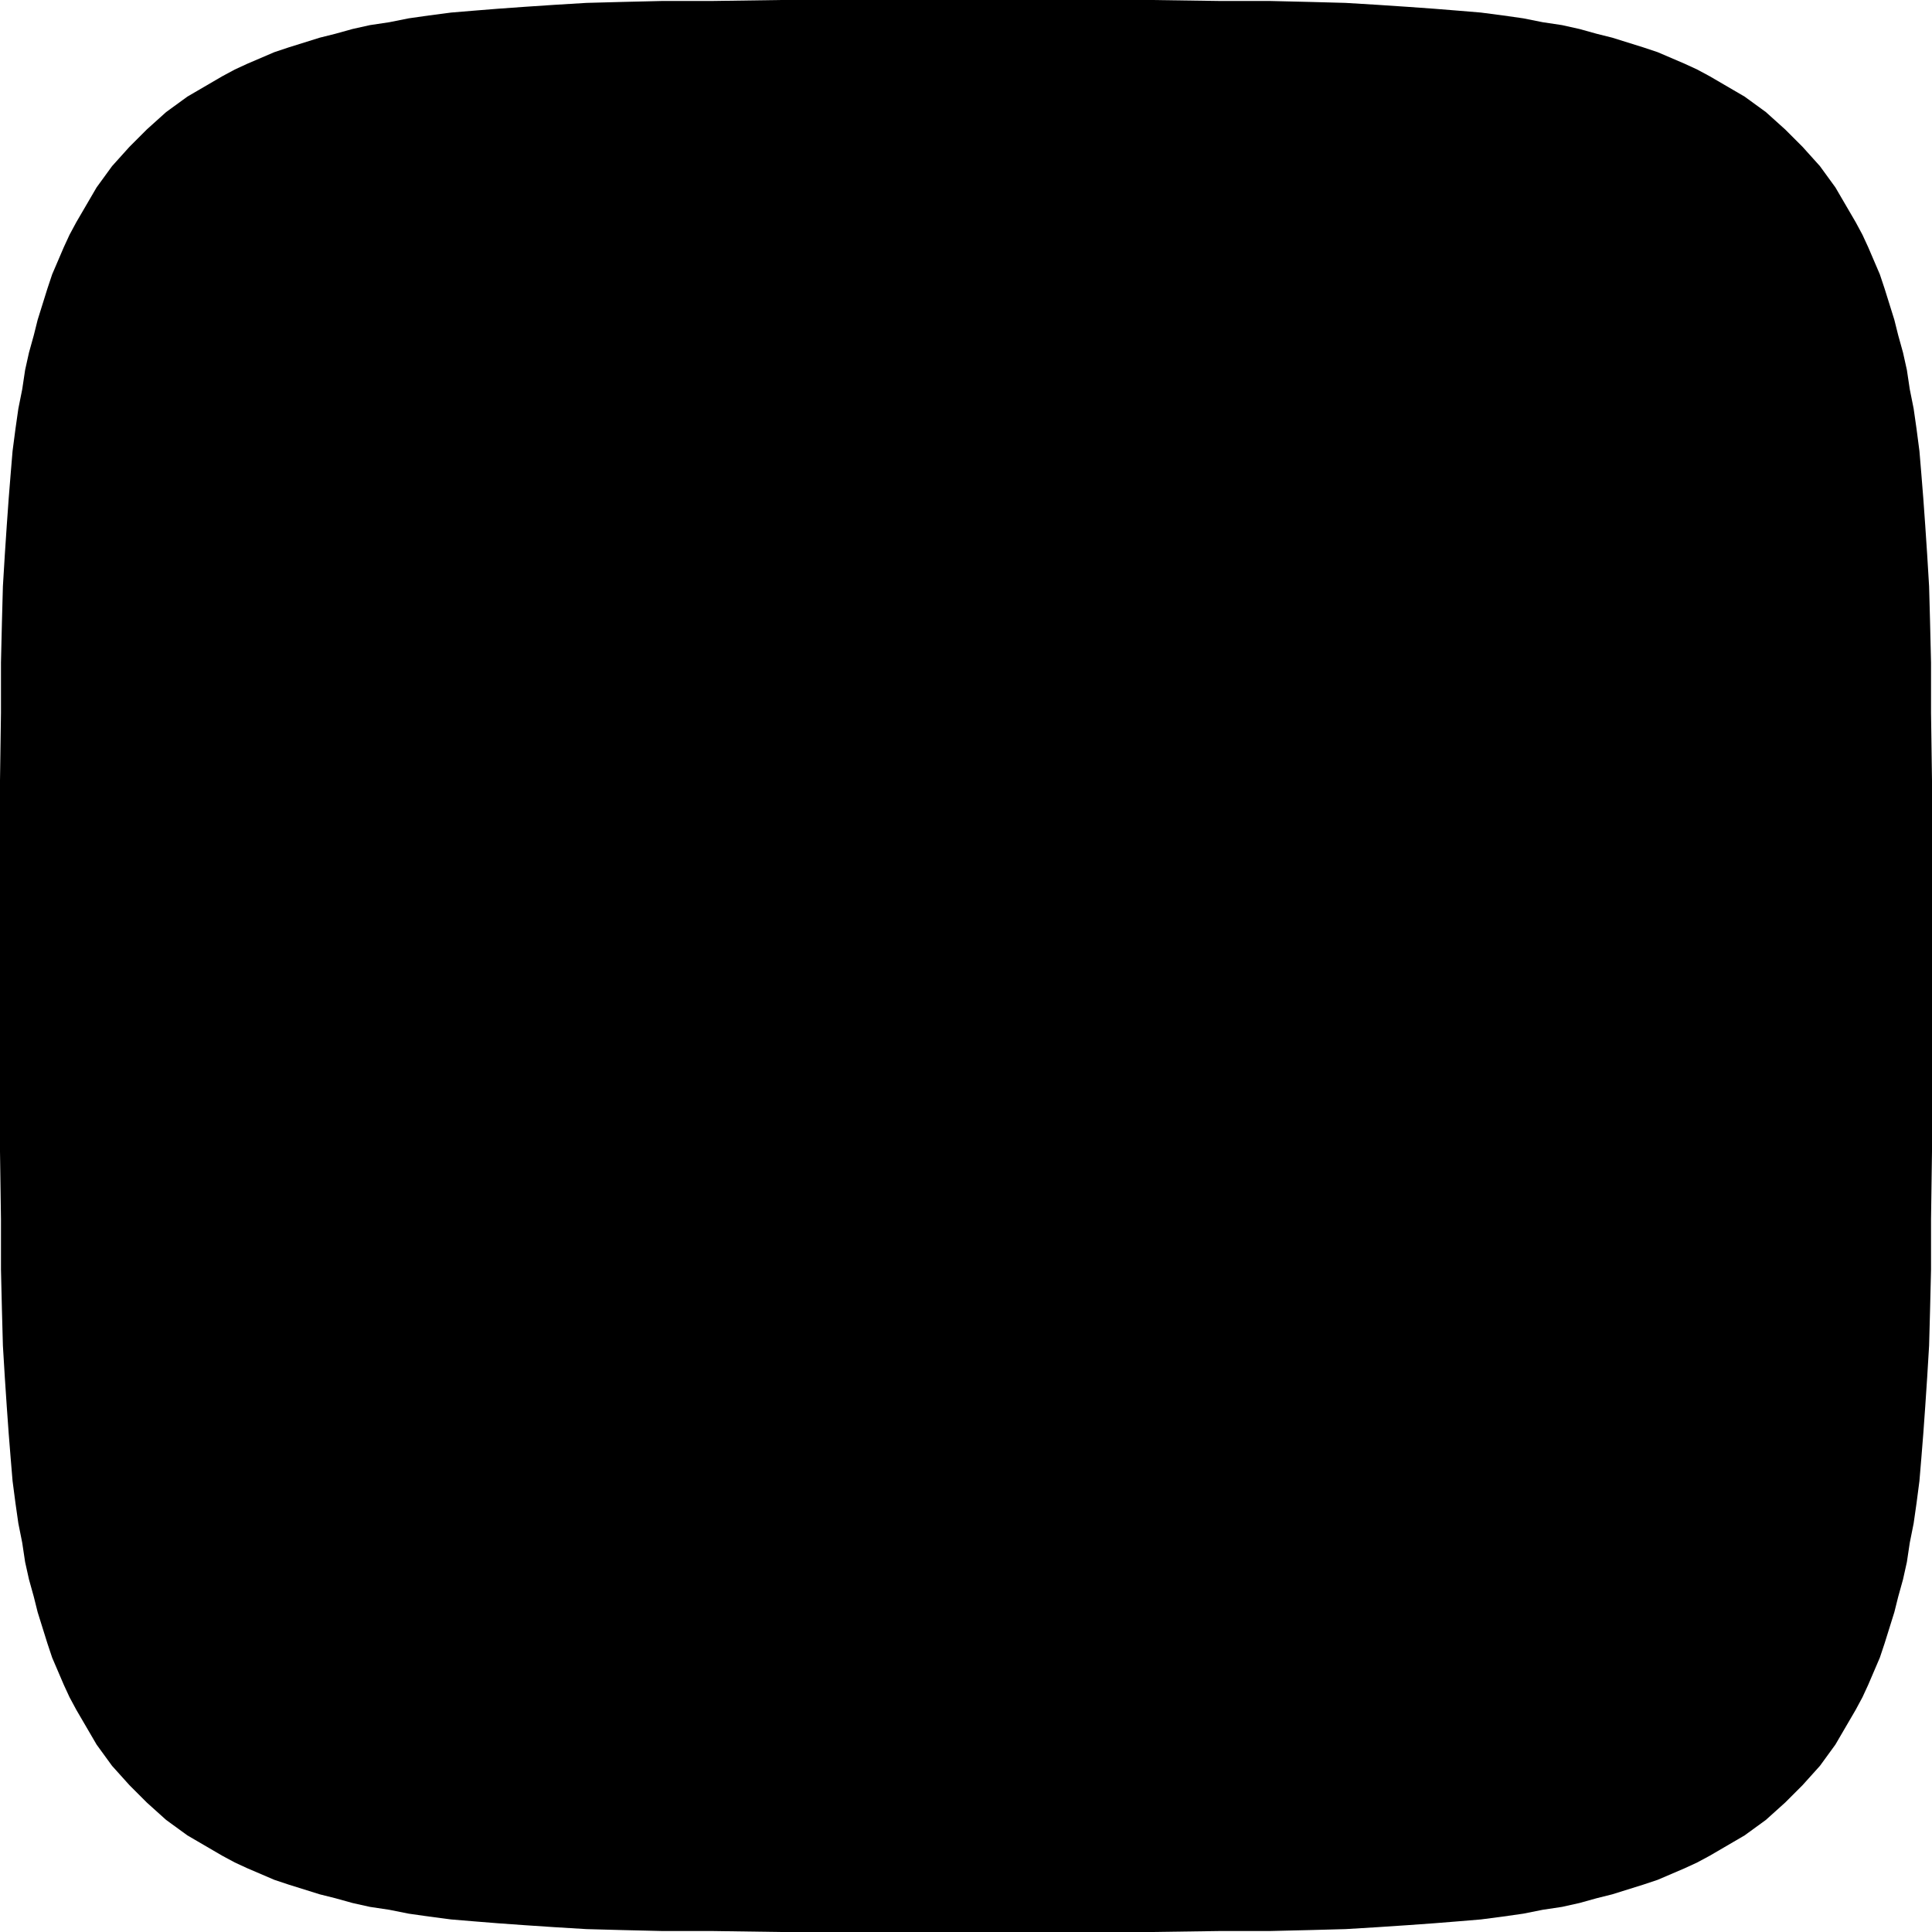
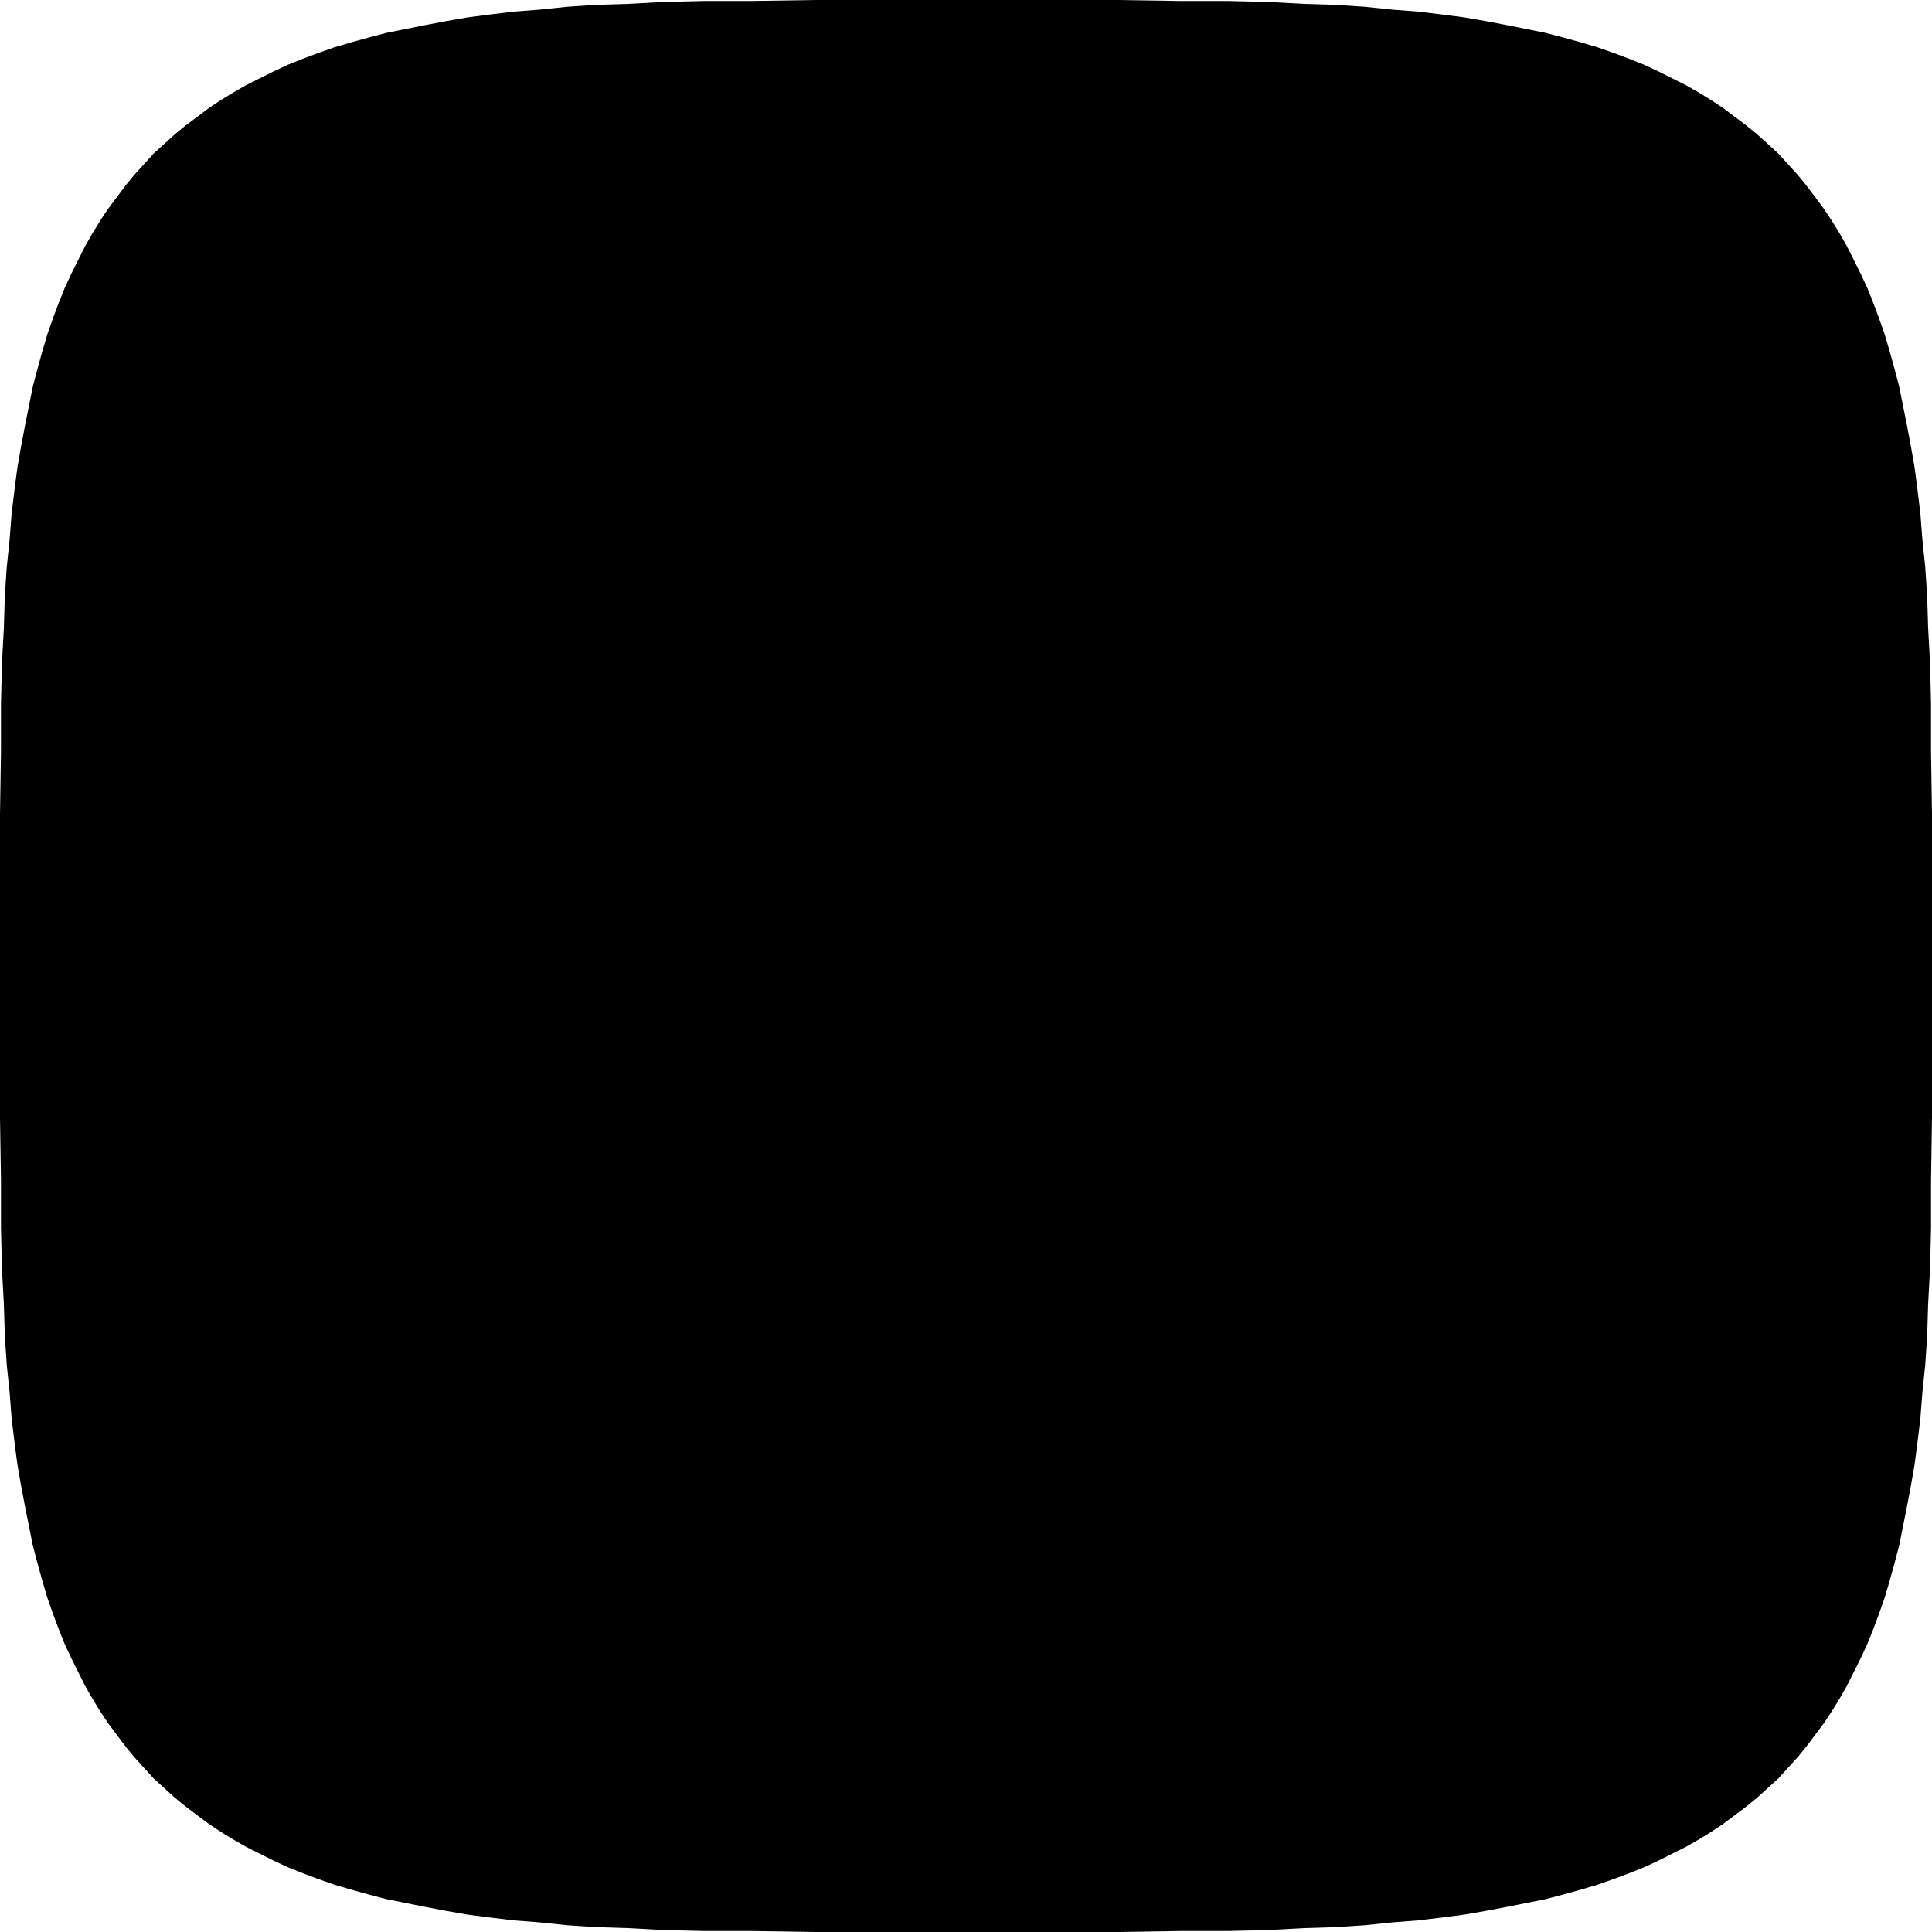
<svg xmlns="http://www.w3.org/2000/svg" viewBox="0 0 2 2">
-   <path d="M2 1L2 1.192L1.999 1.262L1.999 1.314L1.998 1.356L1.997 1.393L1.995 1.426L1.993 1.456L1.991 1.484L1.989 1.509L1.987 1.533L1.984 1.556L1.981 1.577L1.977 1.597L1.974 1.617L1.97 1.635L1.965 1.653L1.961 1.669L1.956 1.685L1.951 1.701L1.946 1.716L1.94 1.73L1.934 1.744L1.928 1.757L1.921 1.77L1.914 1.782L1.907 1.794L1.9 1.806L1.892 1.817L1.884 1.828L1.875 1.838L1.866 1.848L1.857 1.857L1.848 1.866L1.838 1.875L1.828 1.884L1.817 1.892L1.806 1.9L1.794 1.907L1.782 1.914L1.77 1.921L1.757 1.928L1.744 1.934L1.73 1.94L1.716 1.946L1.701 1.951L1.685 1.956L1.669 1.961L1.653 1.965L1.635 1.97L1.617 1.974L1.597 1.977L1.577 1.981L1.556 1.984L1.533 1.987L1.509 1.989L1.484 1.991L1.456 1.993L1.426 1.995L1.393 1.997L1.356 1.998L1.314 1.999L1.262 1.999L1.192 2L1 2L0.808 2L0.738 1.999L0.686 1.999L0.644 1.998L0.607 1.997L0.574 1.995L0.544 1.993L0.516 1.991L0.491 1.989L0.467 1.987L0.444 1.984L0.423 1.981L0.403 1.977L0.383 1.974L0.365 1.97L0.347 1.965L0.331 1.961L0.315 1.956L0.299 1.951L0.284 1.946L0.27 1.94L0.256 1.934L0.243 1.928L0.23 1.921L0.218 1.914L0.206 1.907L0.194 1.9L0.183 1.892L0.172 1.884L0.162 1.875L0.152 1.866L0.143 1.857L0.134 1.848L0.125 1.838L0.116 1.828L0.108 1.817L0.1 1.806L0.093 1.794L0.086 1.782L0.079 1.77L0.072 1.757L0.066 1.744L0.06 1.73L0.054 1.716L0.049 1.701L0.044 1.685L0.039 1.669L0.035 1.653L0.03 1.635L0.026 1.617L0.023 1.597L0.019 1.577L0.016 1.556L0.013 1.533L0.011 1.509L0.009 1.484L0.007 1.456L0.005 1.426L0.003 1.393L0.002 1.356L0.001 1.314L0.001 1.262L0 1.192L0 1L0 0.808L0.001 0.738L0.001 0.686L0.002 0.644L0.003 0.607L0.005 0.574L0.007 0.544L0.009 0.516L0.011 0.491L0.013 0.467L0.016 0.444L0.019 0.423L0.023 0.403L0.026 0.383L0.03 0.365L0.035 0.347L0.039 0.331L0.044 0.315L0.049 0.299L0.054 0.284L0.06 0.27L0.066 0.256L0.072 0.243L0.079 0.23L0.086 0.218L0.093 0.206L0.1 0.194L0.108 0.183L0.116 0.172L0.125 0.162L0.134 0.152L0.143 0.143L0.152 0.134L0.162 0.125L0.172 0.116L0.183 0.108L0.194 0.1L0.206 0.093L0.218 0.086L0.23 0.079L0.243 0.072L0.256 0.066L0.27 0.06L0.284 0.054L0.299 0.049L0.315 0.044L0.331 0.039L0.347 0.035L0.365 0.03L0.383 0.026L0.403 0.023L0.423 0.019L0.444 0.016L0.467 0.013L0.491 0.011L0.516 0.009L0.544 0.007L0.574 0.005L0.607 0.003L0.644 0.002L0.686 0.001L0.738 0.001L0.808 0L1 0L1.192 0L1.262 0.001L1.314 0.001L1.356 0.002L1.393 0.003L1.426 0.005L1.456 0.007L1.484 0.009L1.509 0.011L1.533 0.013L1.556 0.016L1.577 0.019L1.597 0.023L1.617 0.026L1.635 0.03L1.653 0.035L1.669 0.039L1.685 0.044L1.701 0.049L1.716 0.054L1.73 0.06L1.744 0.066L1.757 0.072L1.77 0.079L1.782 0.086L1.794 0.093L1.806 0.1L1.817 0.108L1.828 0.116L1.838 0.125L1.848 0.134L1.857 0.143L1.866 0.152L1.875 0.162L1.884 0.172L1.892 0.183L1.9 0.194L1.907 0.206L1.914 0.218L1.921 0.23L1.928 0.243L1.934 0.256L1.94 0.27L1.946 0.284L1.951 0.299L1.956 0.315L1.961 0.331L1.965 0.347L1.97 0.365L1.974 0.383L1.977 0.403L1.981 0.423L1.984 0.444L1.987 0.467L1.989 0.491L1.991 0.516L1.993 0.544L1.995 0.574L1.997 0.607L1.998 0.644L1.999 0.686L1.999 0.738L2 0.808Z" />
+   <path d="M2 1L2 1.157L1.999 1.222L1.999 1.271L1.998 1.313L1.996 1.35L1.995 1.383L1.993 1.413L1.99 1.442L1.988 1.468L1.985 1.493L1.982 1.516L1.978 1.539L1.974 1.56L1.97 1.58L1.966 1.6L1.961 1.619L1.956 1.637L1.951 1.654L1.945 1.671L1.939 1.687L1.933 1.702L1.926 1.717L1.919 1.731L1.912 1.745L1.904 1.759L1.896 1.772L1.888 1.784L1.879 1.796L1.87 1.808L1.861 1.819L1.851 1.83L1.841 1.841L1.83 1.851L1.819 1.861L1.808 1.87L1.796 1.879L1.784 1.888L1.772 1.896L1.759 1.904L1.745 1.912L1.731 1.919L1.717 1.926L1.702 1.933L1.687 1.939L1.671 1.945L1.654 1.951L1.637 1.956L1.619 1.961L1.6 1.966L1.58 1.97L1.56 1.974L1.539 1.978L1.516 1.982L1.493 1.985L1.468 1.988L1.442 1.99L1.413 1.993L1.383 1.995L1.35 1.996L1.313 1.998L1.271 1.999L1.222 1.999L1.157 2L1 2L0.843 2L0.778 1.999L0.729 1.999L0.687 1.998L0.65 1.996L0.617 1.995L0.587 1.993L0.558 1.99L0.532 1.988L0.507 1.985L0.484 1.982L0.461 1.978L0.44 1.974L0.42 1.97L0.4 1.966L0.381 1.961L0.363 1.956L0.346 1.951L0.329 1.945L0.313 1.939L0.298 1.933L0.283 1.926L0.269 1.919L0.255 1.912L0.241 1.904L0.228 1.896L0.216 1.888L0.204 1.879L0.192 1.87L0.181 1.861L0.17 1.851L0.159 1.841L0.149 1.83L0.139 1.819L0.13 1.808L0.121 1.796L0.112 1.784L0.104 1.772L0.096 1.759L0.088 1.745L0.081 1.731L0.074 1.717L0.067 1.702L0.061 1.687L0.055 1.671L0.049 1.654L0.044 1.637L0.039 1.619L0.034 1.6L0.03 1.58L0.026 1.56L0.022 1.539L0.018 1.516L0.015 1.493L0.012 1.468L0.01 1.442L0.007 1.413L0.005 1.383L0.004 1.35L0.002 1.313L0.001 1.271L0.001 1.222L0 1.157L0 1L0 0.843L0.001 0.778L0.001 0.729L0.002 0.687L0.004 0.65L0.005 0.617L0.007 0.587L0.01 0.558L0.012 0.532L0.015 0.507L0.018 0.484L0.022 0.461L0.026 0.44L0.03 0.42L0.034 0.4L0.039 0.381L0.044 0.363L0.049 0.346L0.055 0.329L0.061 0.313L0.067 0.298L0.074 0.283L0.081 0.269L0.088 0.255L0.096 0.241L0.104 0.228L0.112 0.216L0.121 0.204L0.13 0.192L0.139 0.181L0.149 0.17L0.159 0.159L0.17 0.149L0.181 0.139L0.192 0.13L0.204 0.121L0.216 0.112L0.228 0.104L0.241 0.096L0.255 0.088L0.269 0.081L0.283 0.074L0.298 0.067L0.313 0.061L0.329 0.055L0.346 0.049L0.363 0.044L0.381 0.039L0.4 0.034L0.42 0.03L0.44 0.026L0.461 0.022L0.484 0.018L0.507 0.015L0.532 0.012L0.558 0.01L0.587 0.007L0.617 0.005L0.65 0.004L0.687 0.002L0.729 0.001L0.778 0.001L0.843 0L1 0L1.157 0L1.222 0.001L1.271 0.001L1.313 0.002L1.35 0.004L1.383 0.005L1.413 0.007L1.442 0.01L1.468 0.012L1.493 0.015L1.516 0.018L1.539 0.022L1.56 0.026L1.58 0.03L1.6 0.034L1.619 0.039L1.637 0.044L1.654 0.049L1.671 0.055L1.687 0.061L1.702 0.067L1.717 0.074L1.731 0.081L1.745 0.088L1.759 0.096L1.772 0.104L1.784 0.112L1.796 0.121L1.808 0.13L1.819 0.139L1.83 0.149L1.841 0.159L1.851 0.17L1.861 0.181L1.87 0.192L1.879 0.204L1.888 0.216L1.896 0.228L1.904 0.241L1.912 0.255L1.919 0.269L1.926 0.283L1.933 0.298L1.939 0.313L1.945 0.329L1.951 0.346L1.956 0.363L1.961 0.381L1.966 0.4L1.97 0.42L1.974 0.44L1.978 0.461L1.982 0.484L1.985 0.507L1.988 0.532L1.99 0.558L1.993 0.587L1.995 0.617L1.996 0.65L1.998 0.687L1.999 0.729L1.999 0.778L2 0.843Z" />
</svg>
